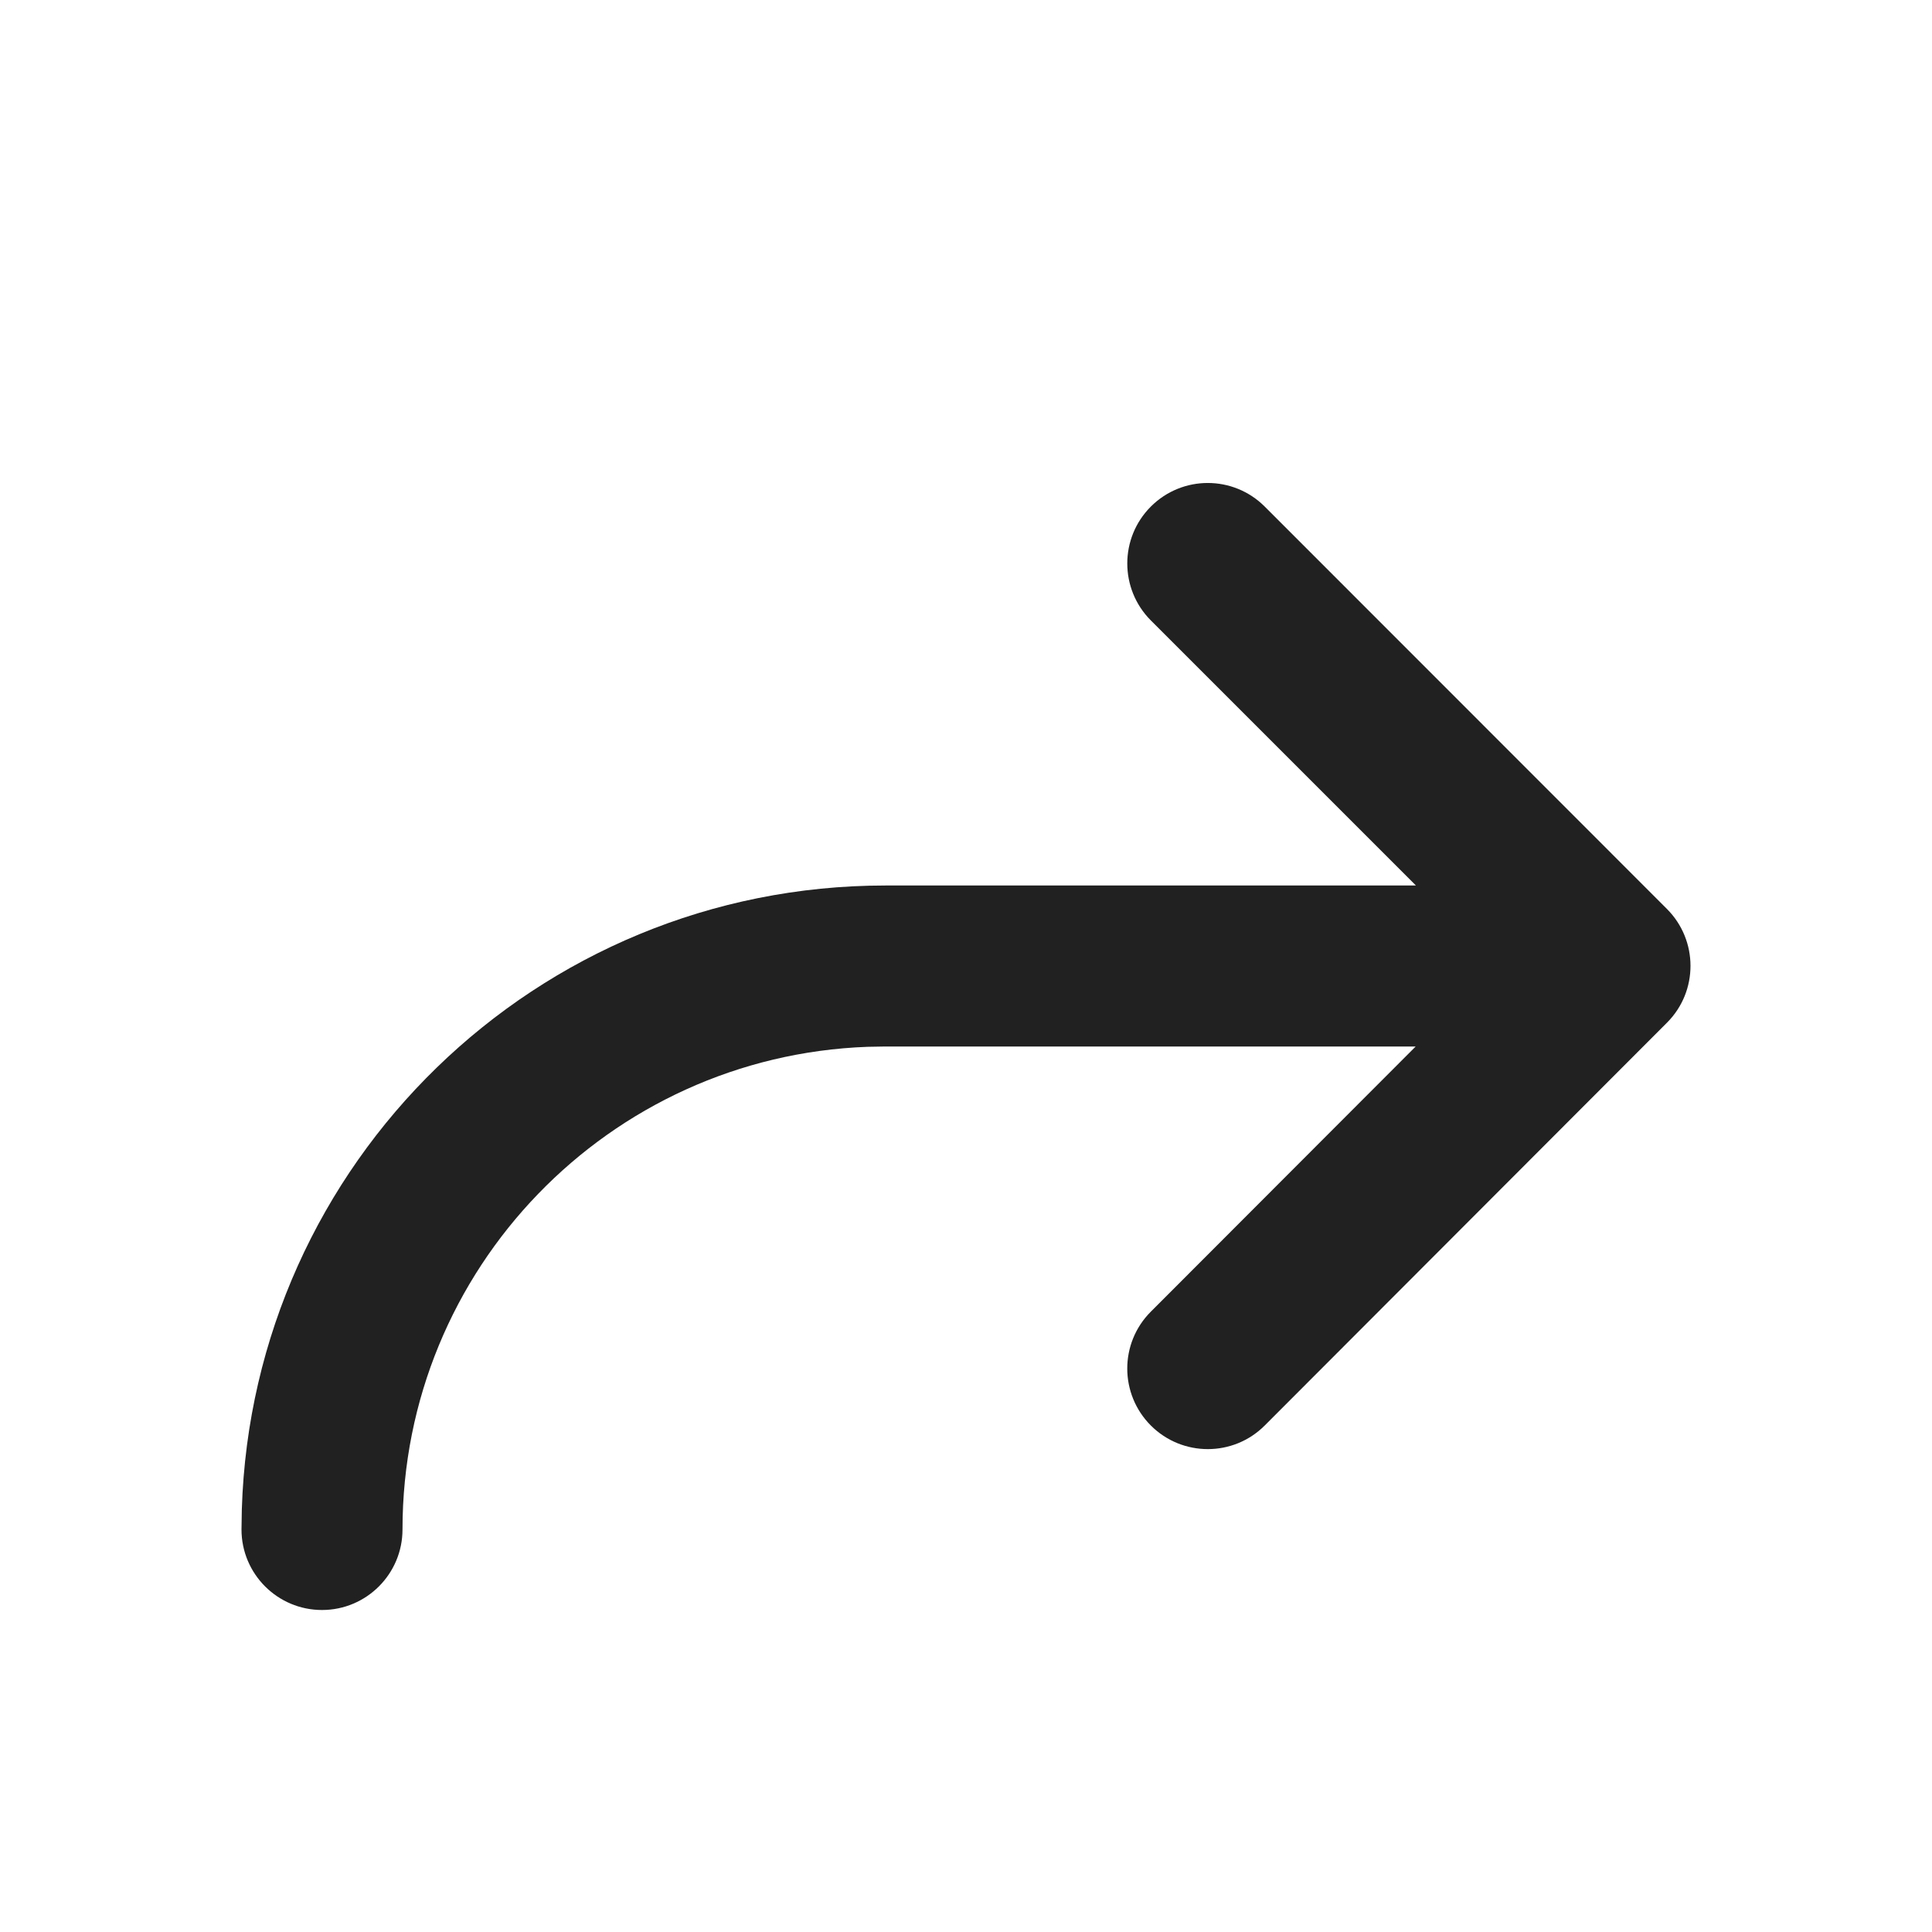
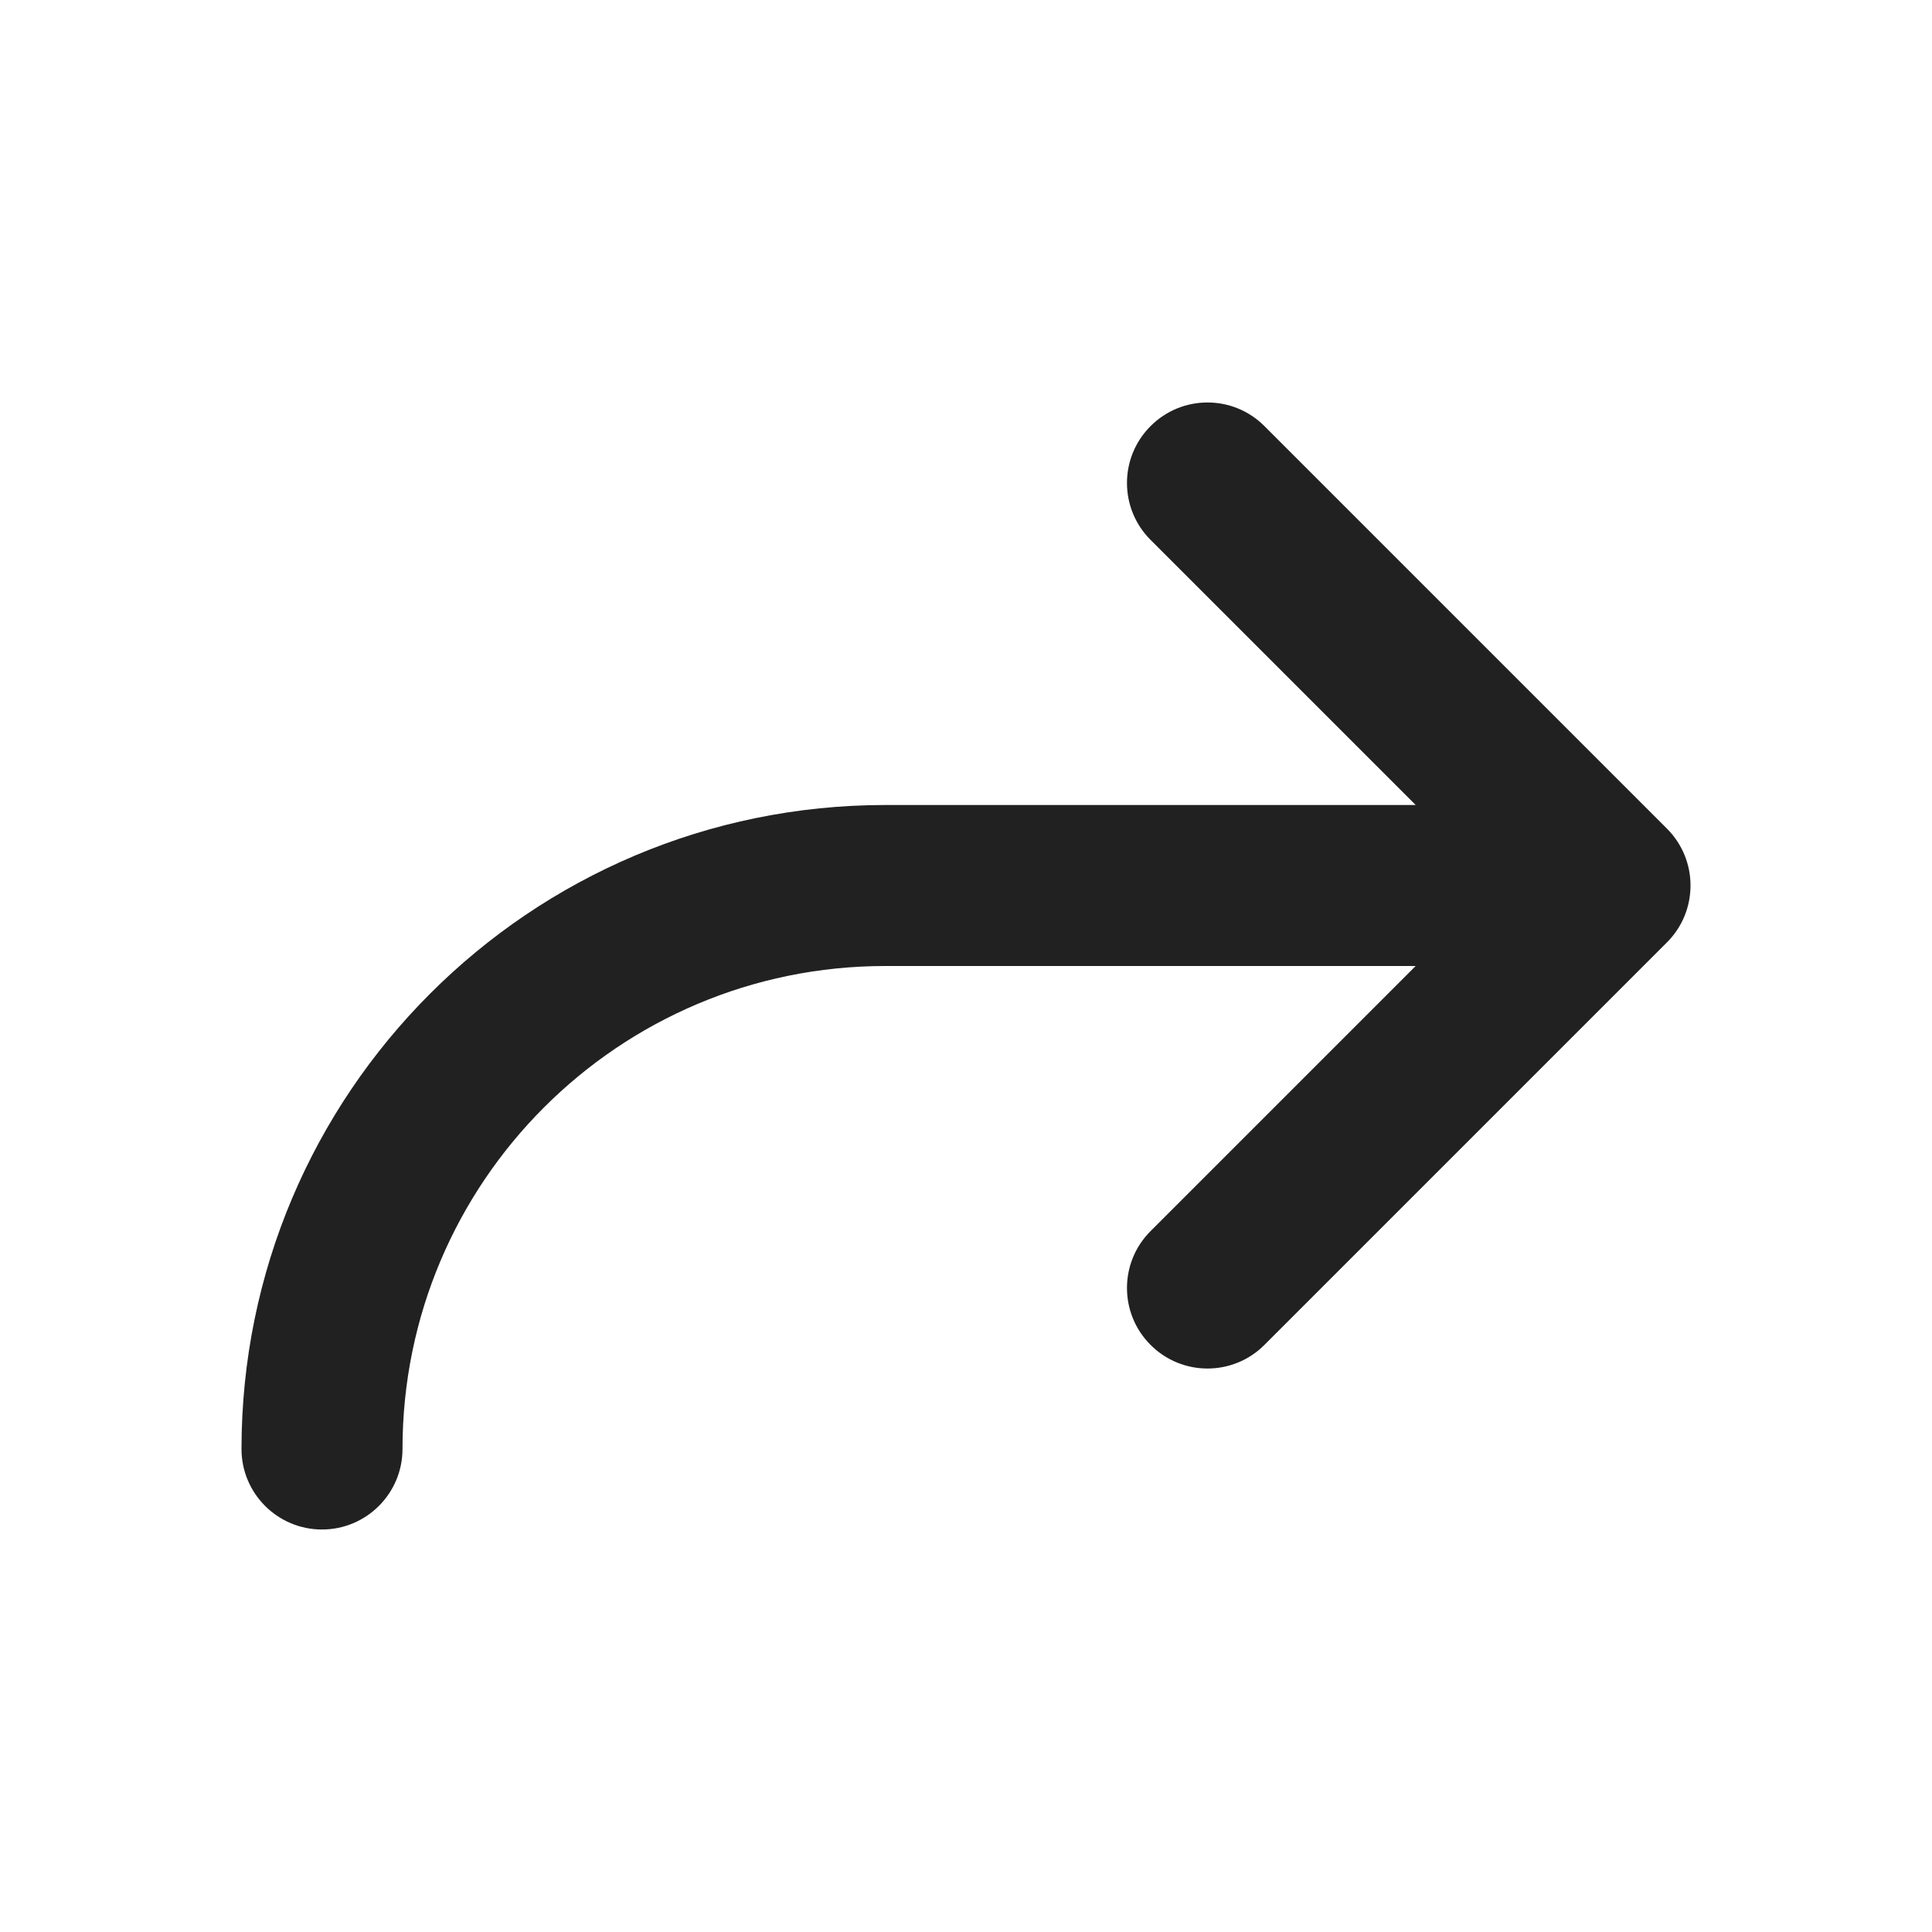
<svg xmlns="http://www.w3.org/2000/svg" width="24" height="24" viewBox="0 0 24 24" fill="none">
-   <path d="M14.296 16.294C13.905 16.685 13.906 17.318 14.297 17.709C14.688 18.099 15.321 18.099 15.711 17.708L20.708 12.704C21.098 12.314 21.097 11.681 20.707 11.291L15.711 6.293C15.32 5.902 14.687 5.902 14.296 6.293C13.906 6.683 13.906 7.316 14.296 7.707L17.589 11H11C6.665 11 3.135 14.448 3.004 18.751L3 19C3 19.552 3.448 20 4 20C4.552 20 5 19.552 5 19C5 15.762 7.566 13.122 10.775 13.004L11 13H17.586L14.296 16.294Z" fill="#212121" />
+   <path d="M14.293 6.707C13.902 6.317 13.902 5.683 14.293 5.293C14.683 4.902 15.317 4.902 15.707 5.293L20.707 10.293C21.098 10.683 21.098 11.317 20.707 11.707L15.707 16.707C15.317 17.098 14.683 17.098 14.293 16.707C13.902 16.317 13.902 15.683 14.293 15.293L17.586 12H11C7.686 12 5 14.686 5 18C5 18.552 4.552 19 4 19C3.448 19 3 18.552 3 18C3 13.582 6.582 10 11 10H17.586L14.293 6.707Z" fill="#212121" />
</svg>
